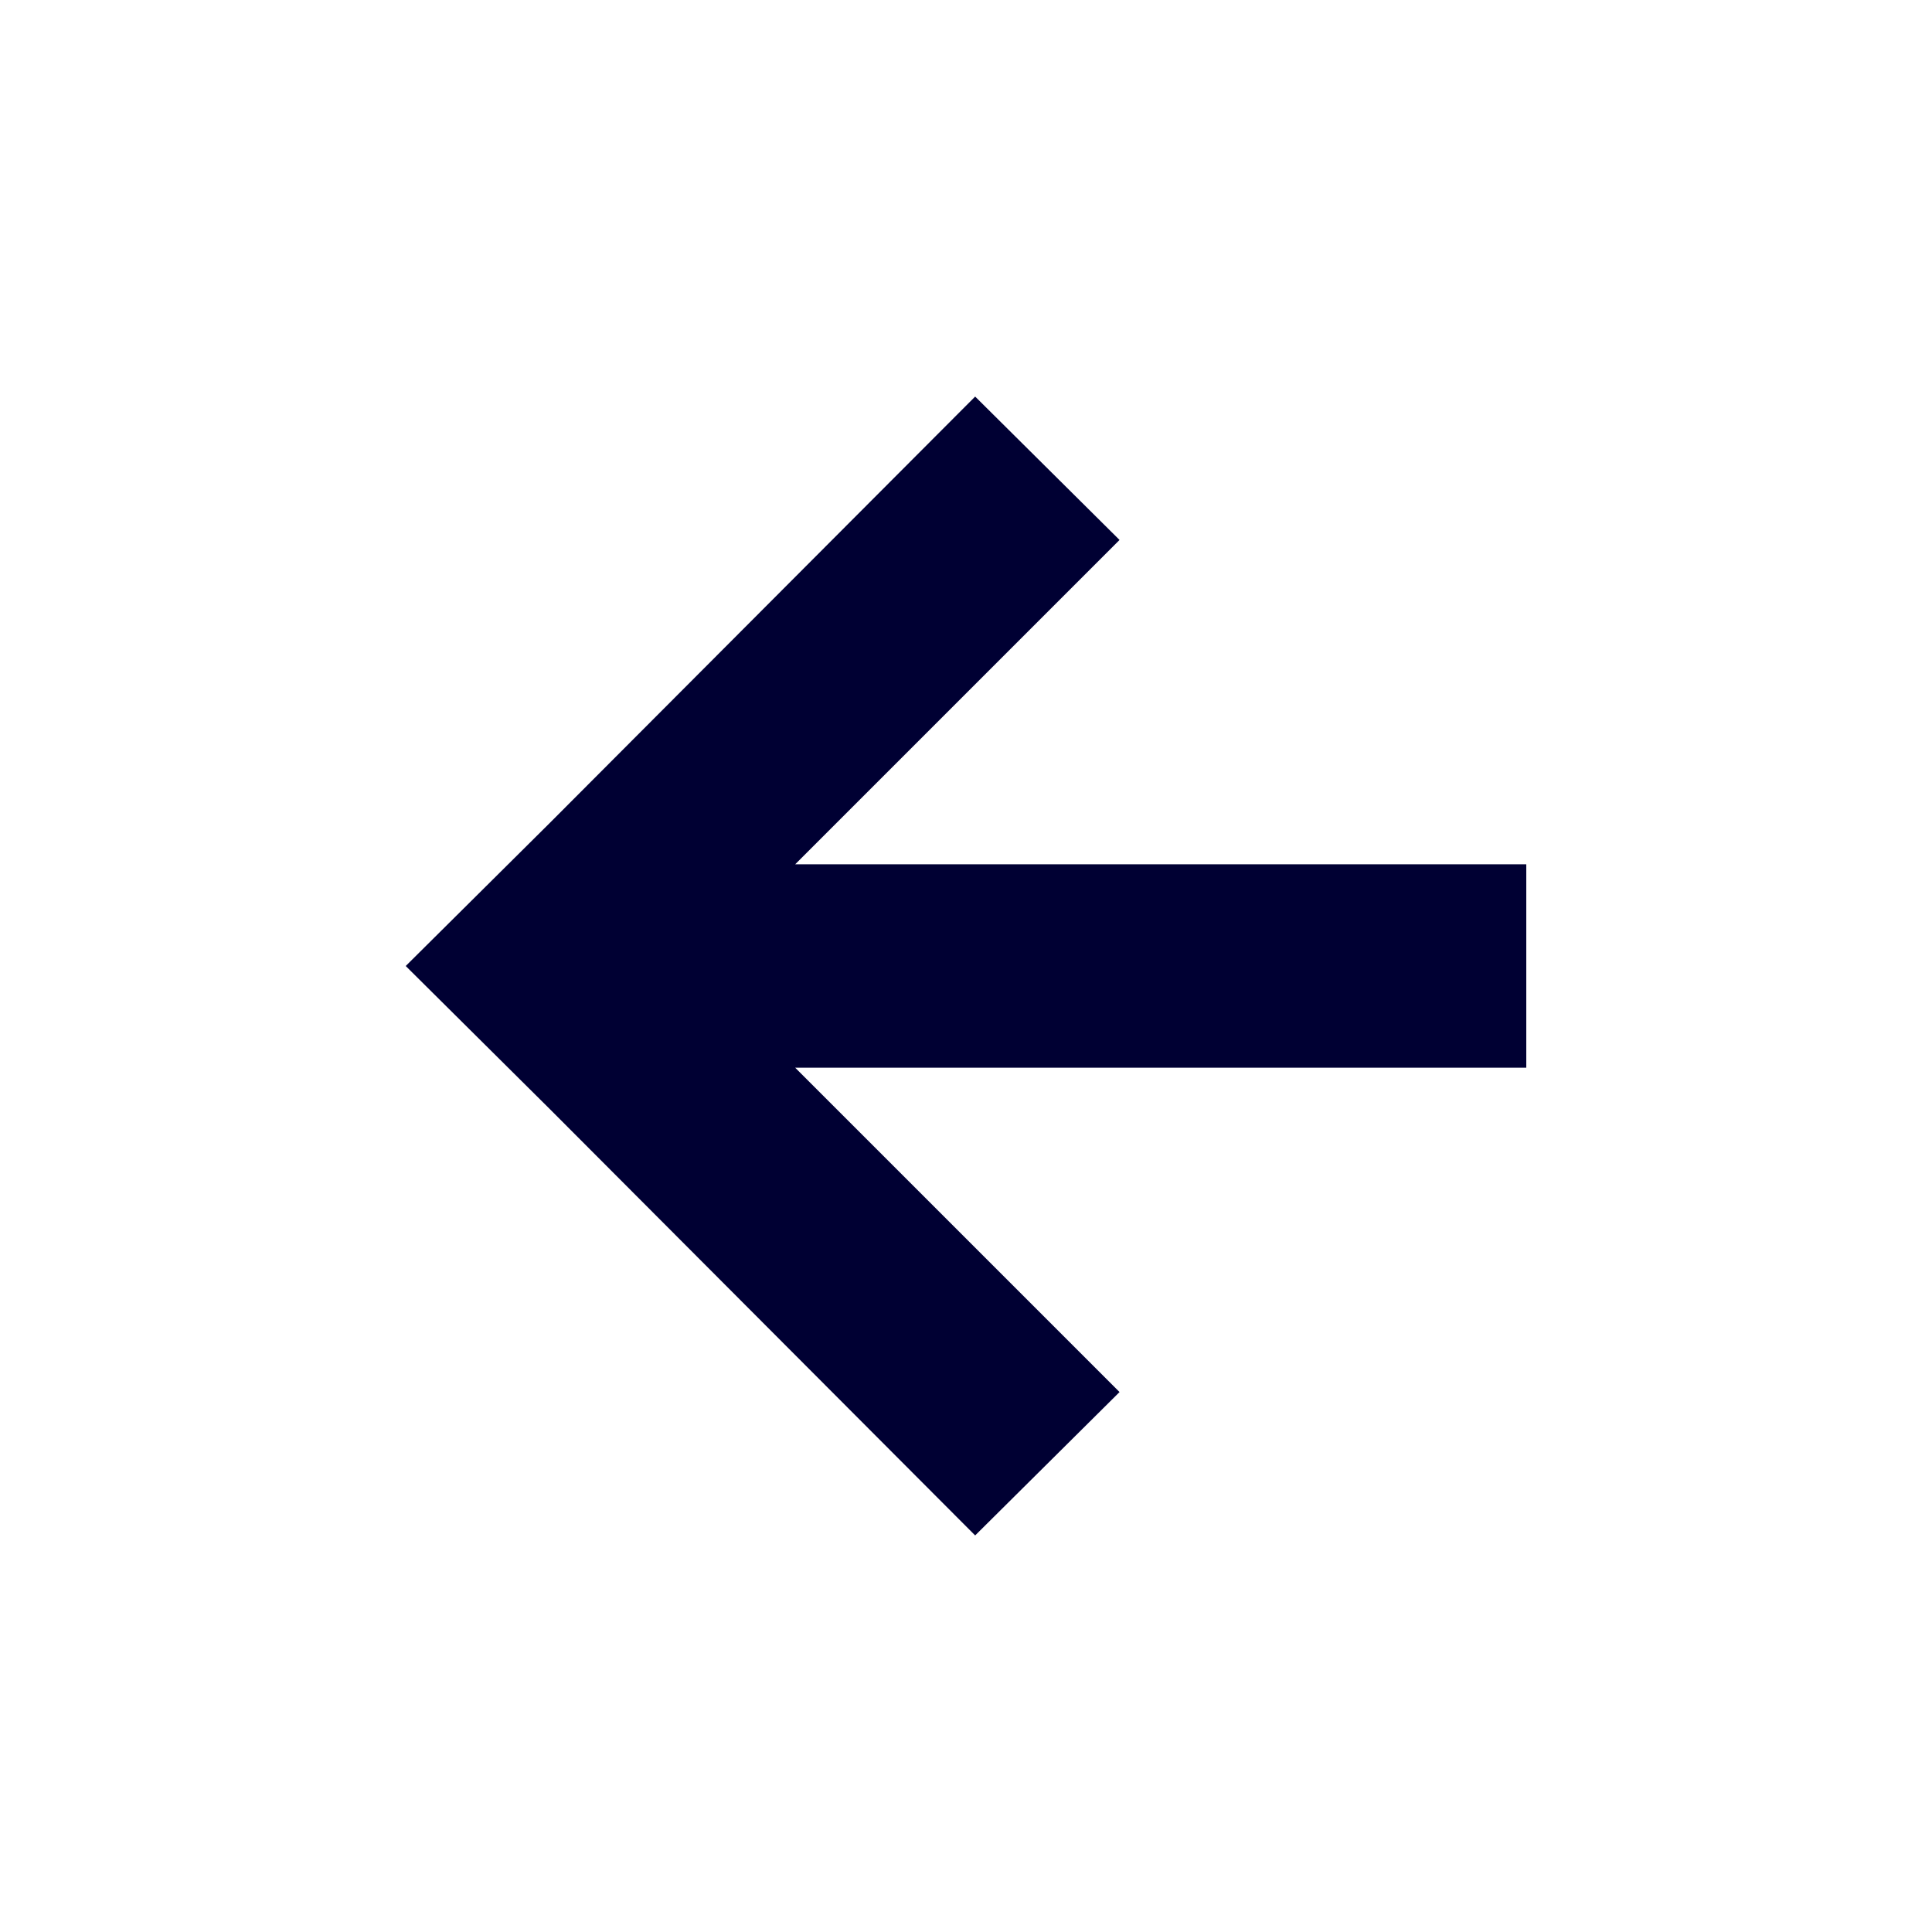
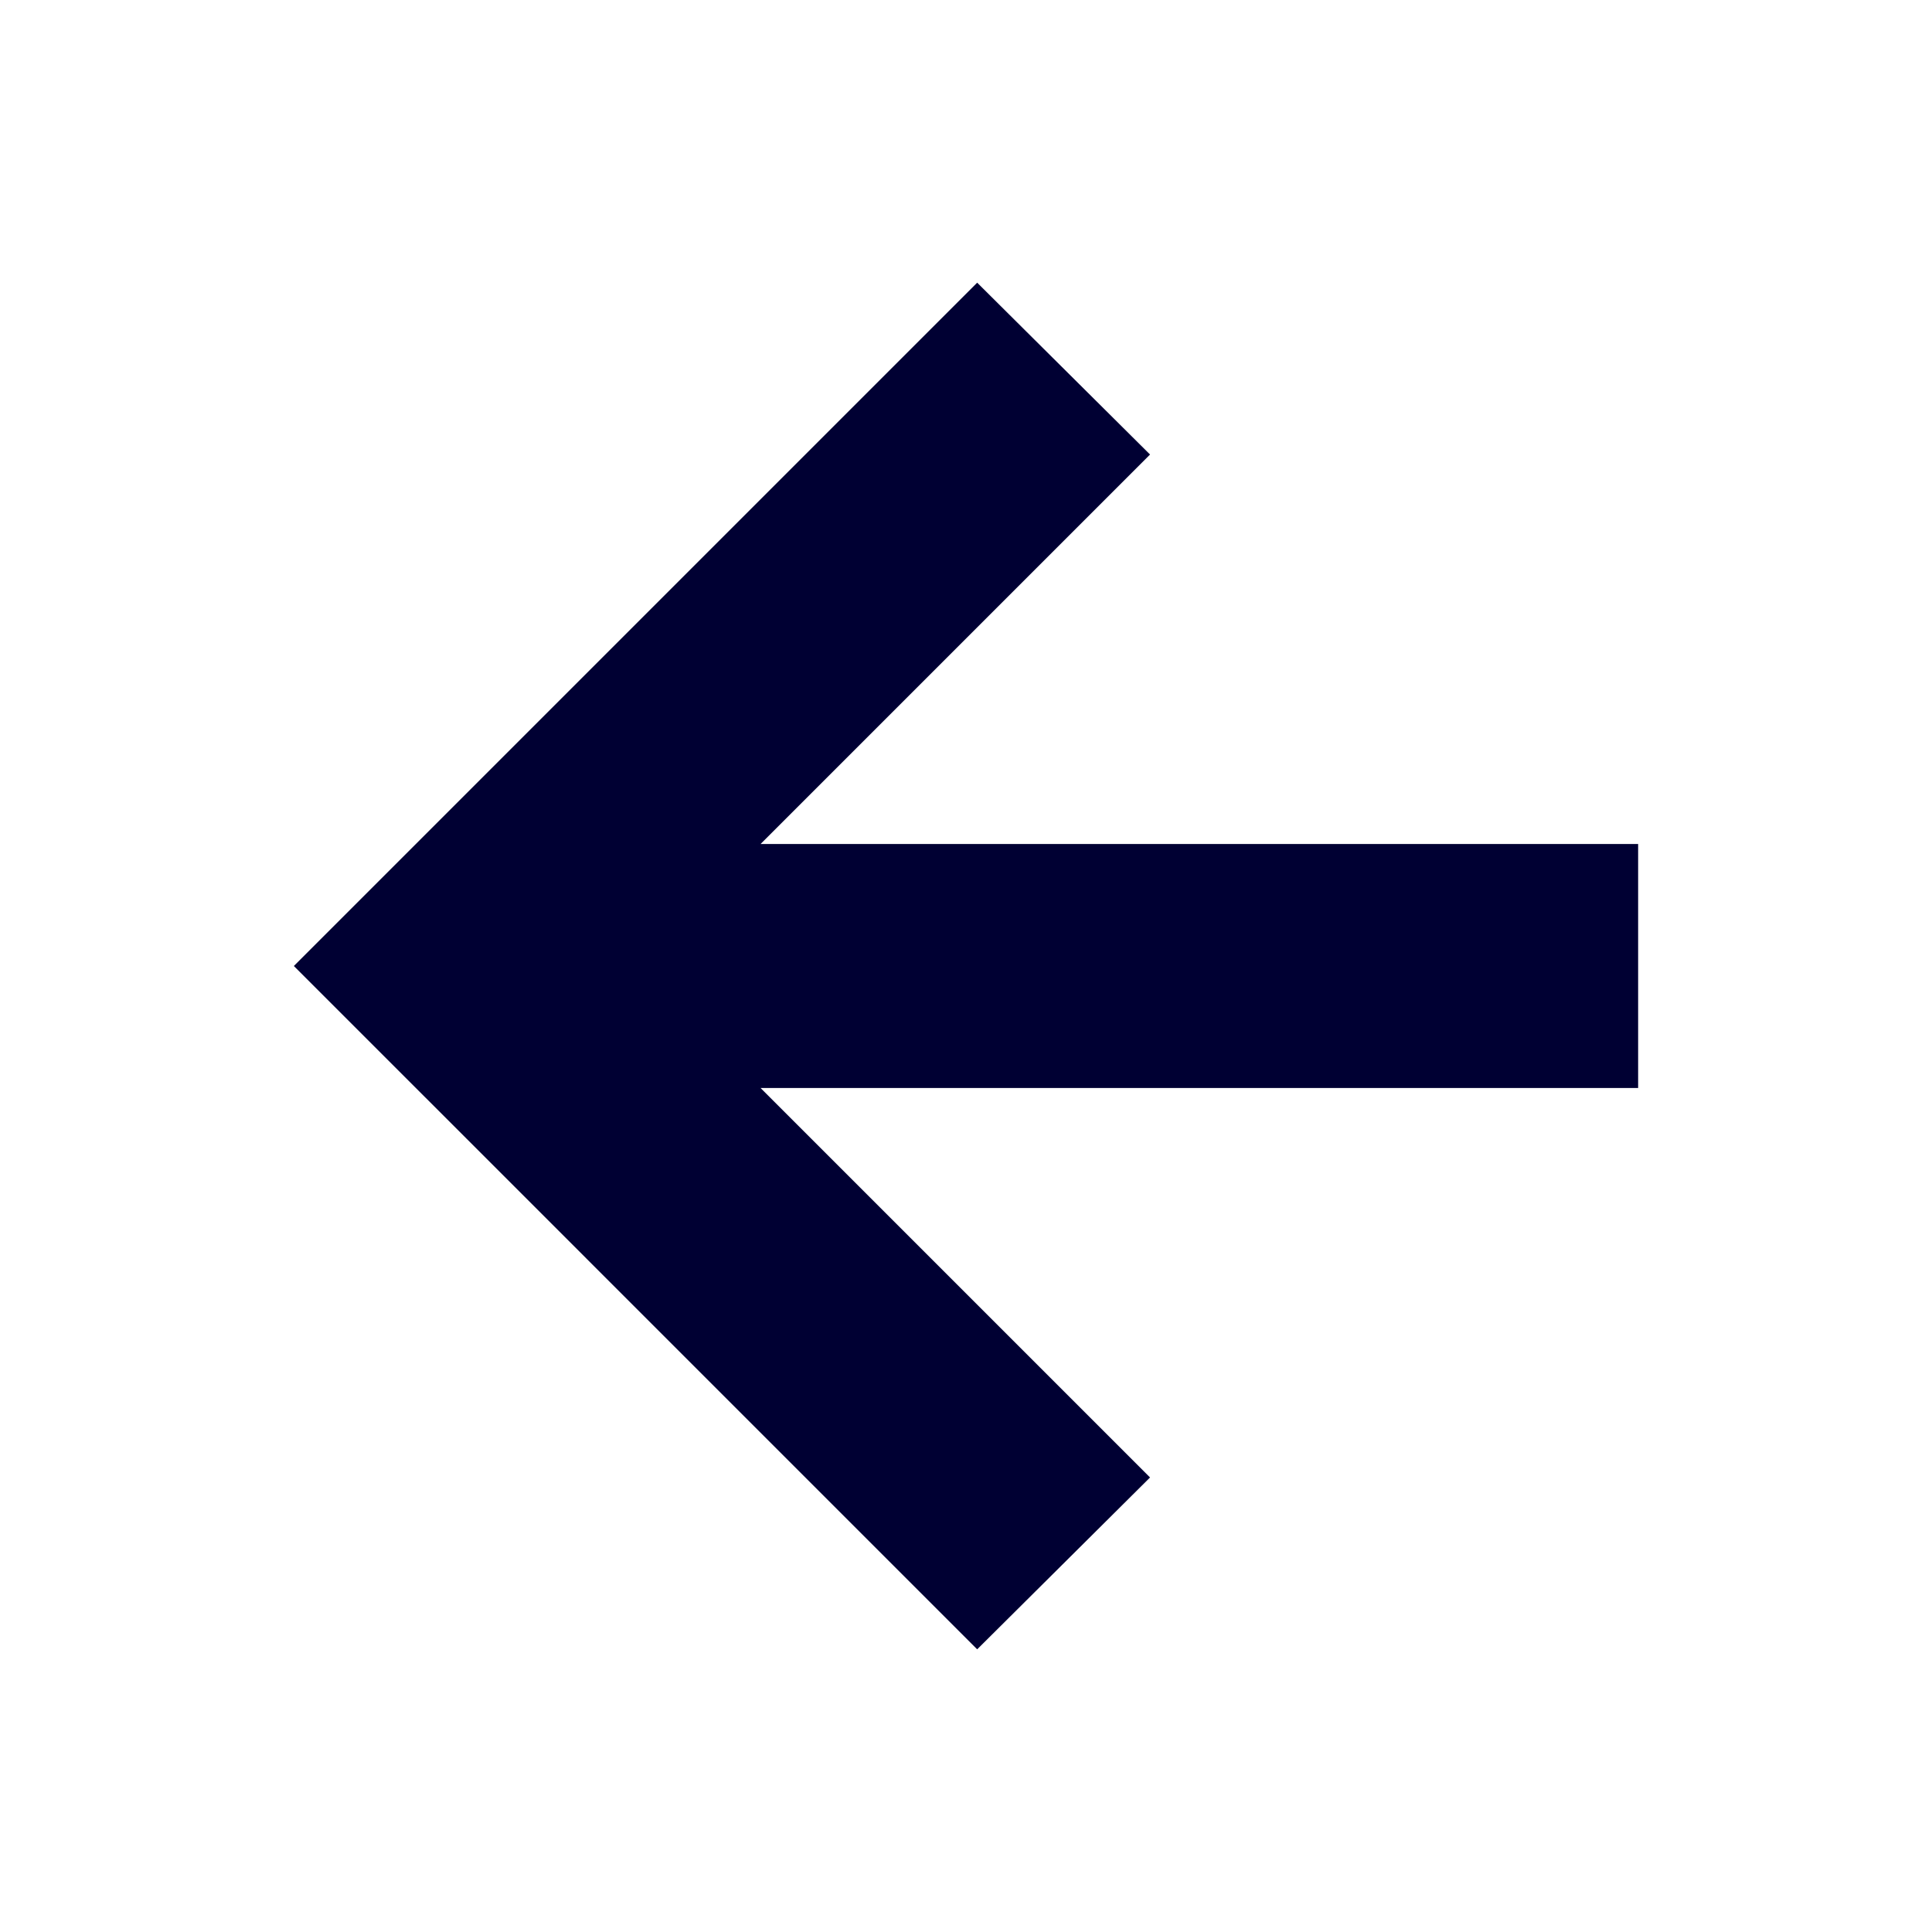
<svg xmlns="http://www.w3.org/2000/svg" viewBox="0 0 19 19">
  <style>polygon{fill:#003;}</style>
-   <polygon points="15.01 8.5 7.82 8.5 11.01 5.31 9.59 3.9 5.41 8.09 3.99 9.5 5.41 10.91 9.59 15.1 11.01 13.69 7.82 10.5 15.01 10.5 15.01 8.5" />
+   <polygon points="16.11 8.3 7.48 8.3 11.31 4.47 9.61 2.78 4.59 7.8 2.89 9.5 4.59 11.2 9.61 16.22 11.31 14.53 7.48 10.7 16.11 10.7 16.11 8.3" />
</svg>
